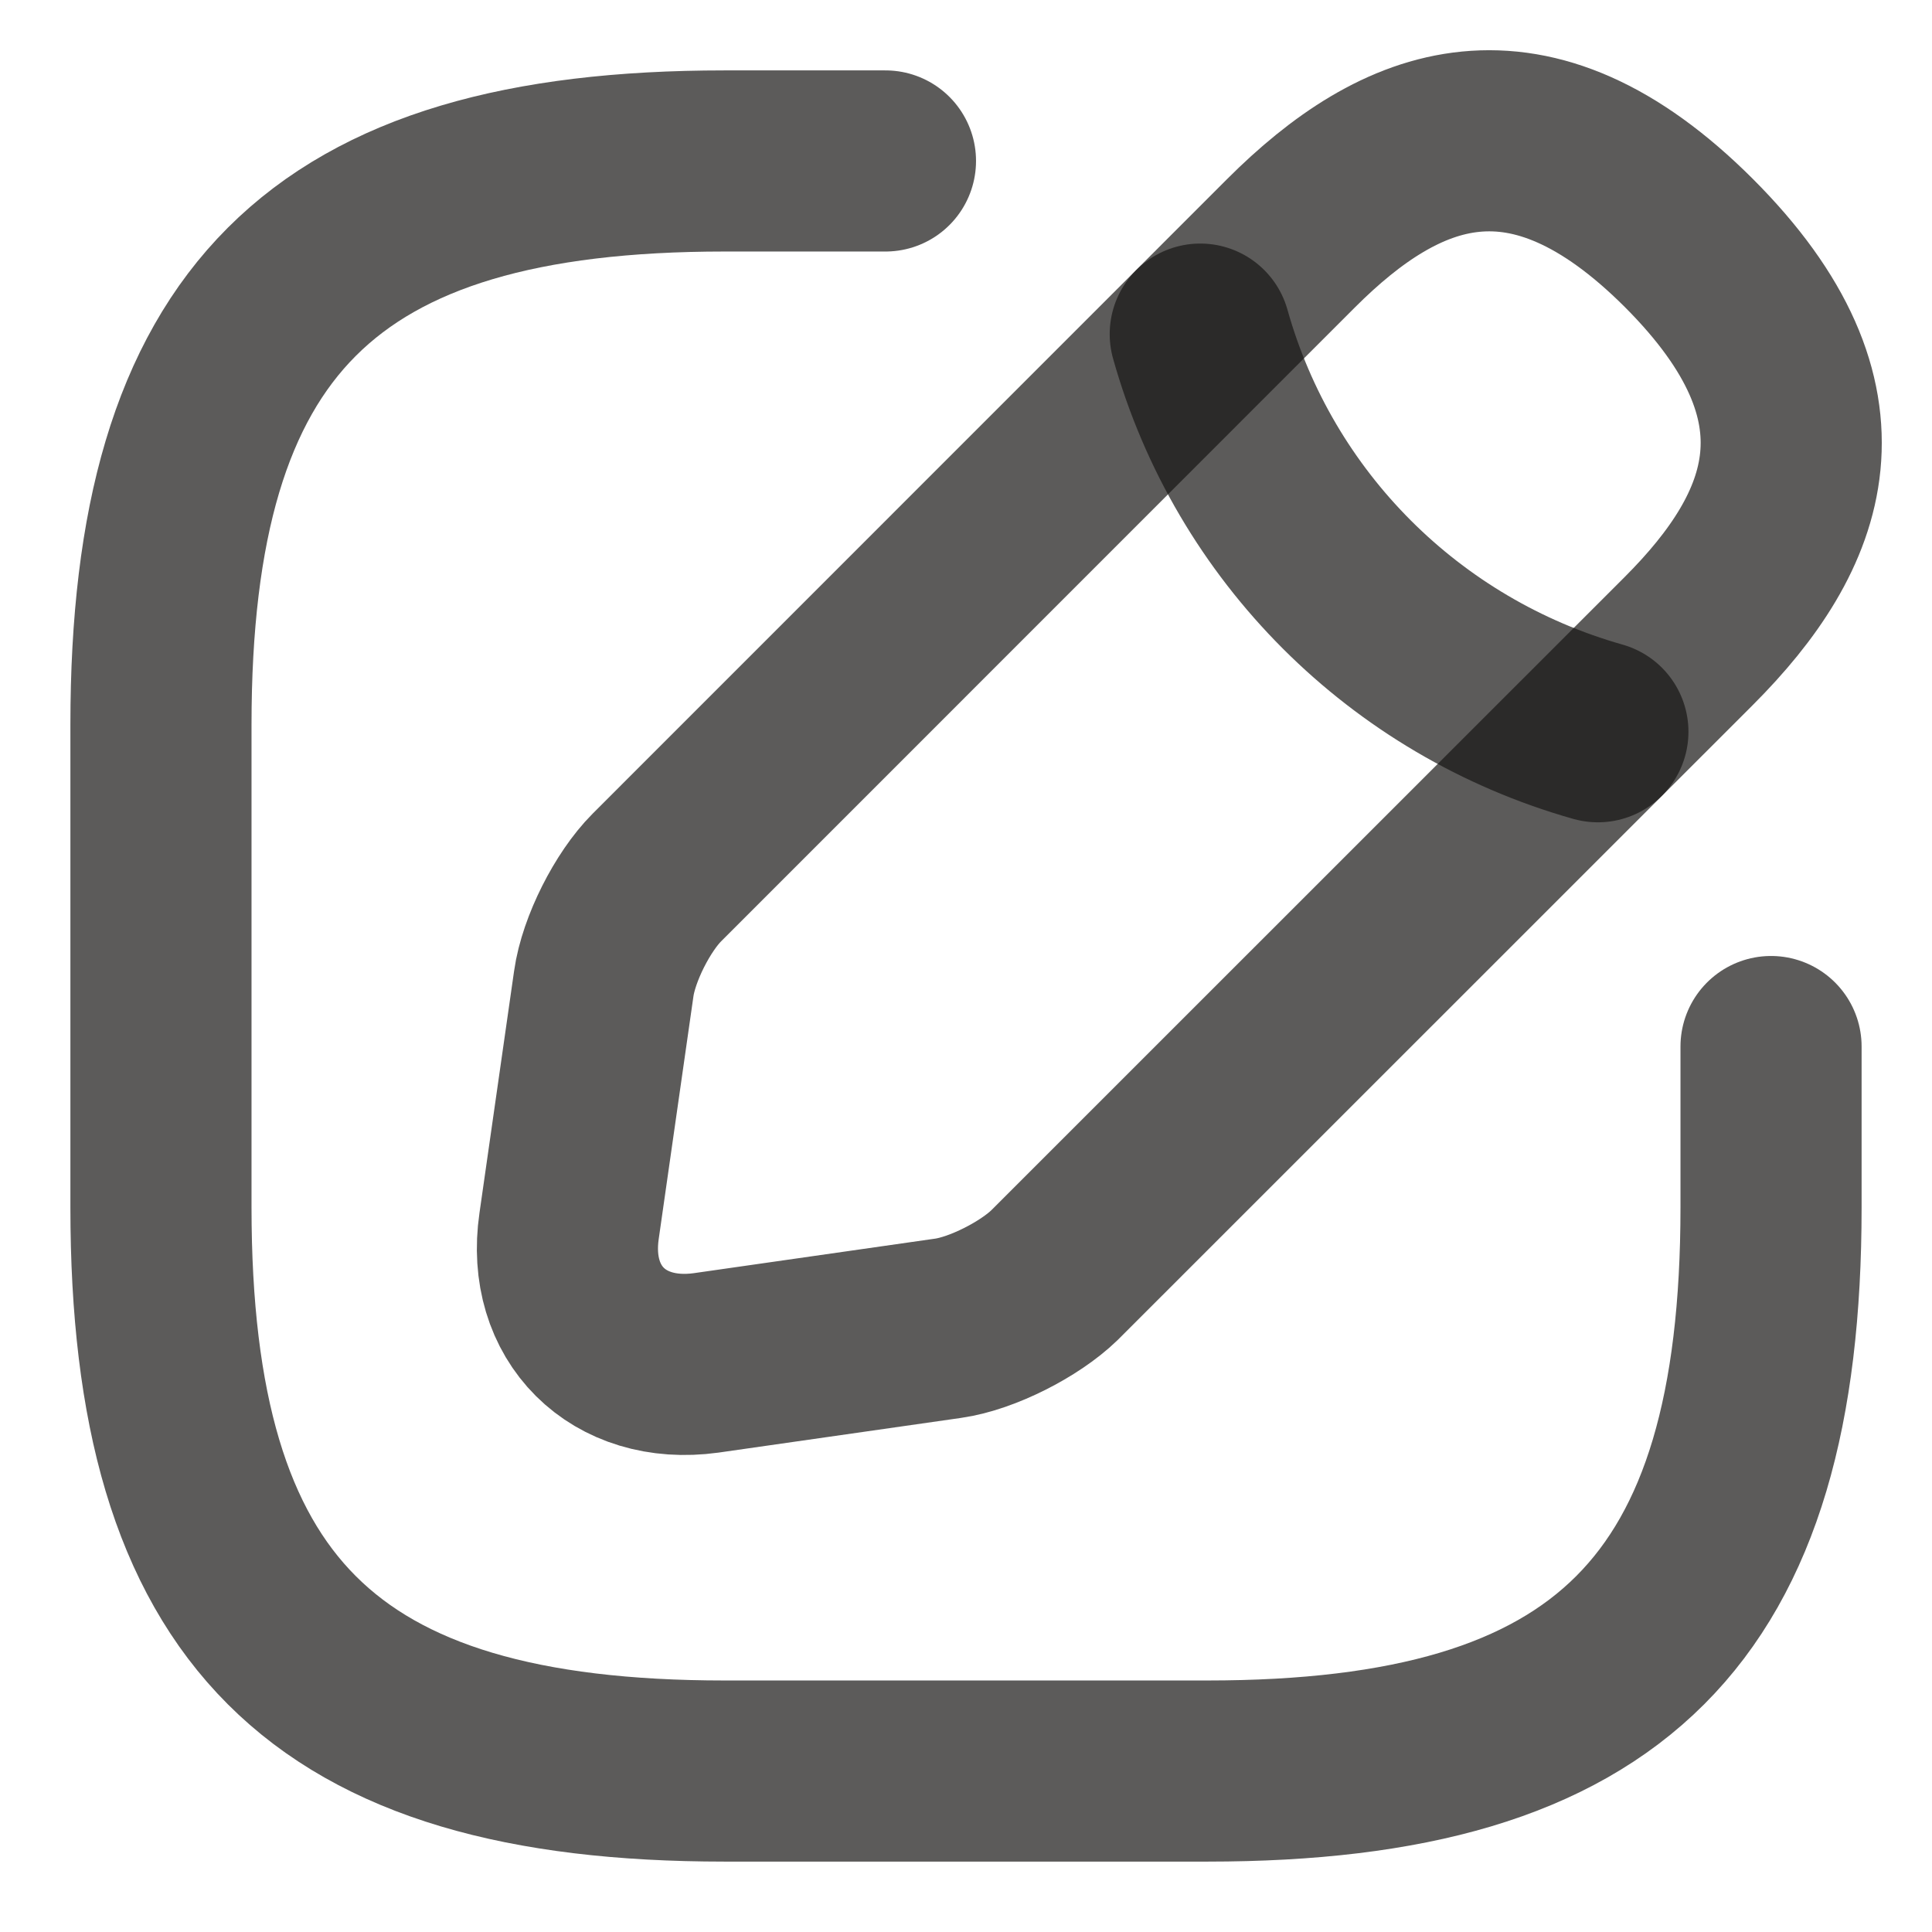
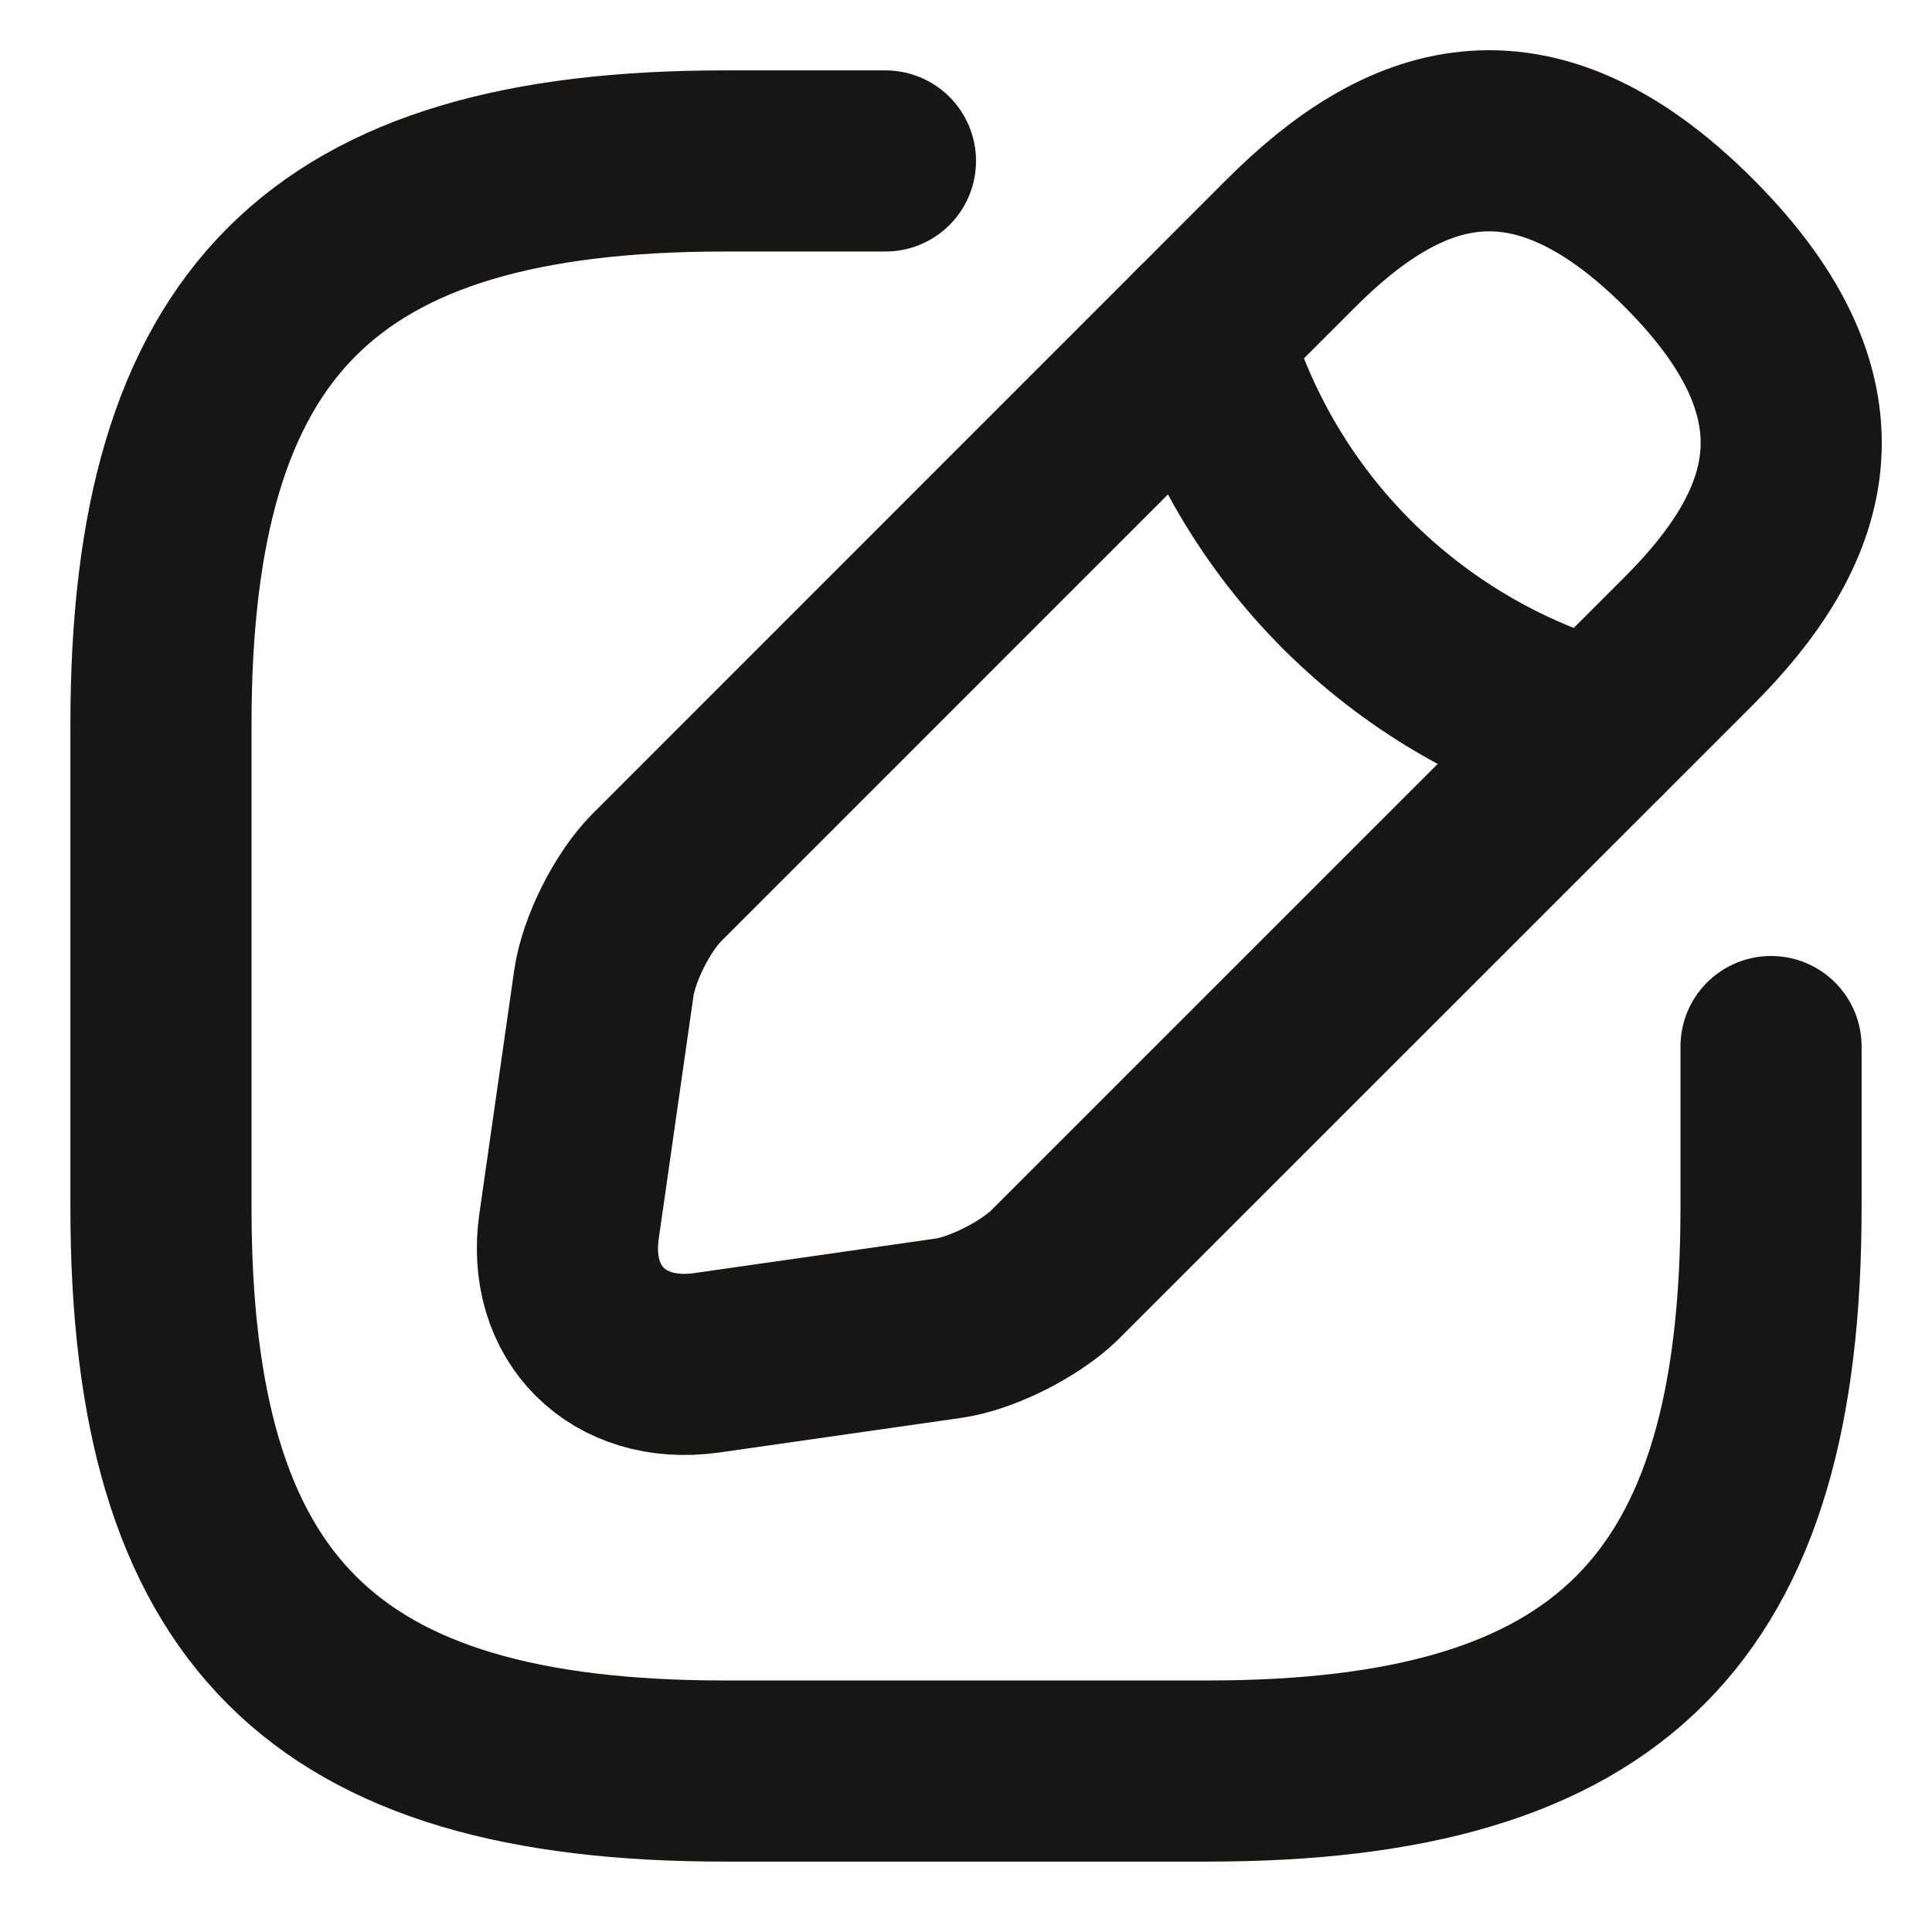
<svg xmlns="http://www.w3.org/2000/svg" width="16" height="16" viewBox="0 0 16 16" fill="none" stroke="#171614">
-   <path d="M7.333 1.333H6C2.667 1.333 1.333 2.667 1.333 6V10C1.333 13.333 2.667 14.667 6 14.667H10C13.333 14.667 14.667 13.333 14.667 10V8.667" stroke-opacity="0.7" stroke-width="1.5" stroke-linecap="round" stroke-linejoin="round" />
-   <path d="M10.693 2.013L5.44 7.267C5.24 7.467 5.04 7.86 5 8.147L4.713 10.153C4.607 10.88 5.12 11.387 5.847 11.287L7.853 11C8.133 10.96 8.527 10.76 8.733 10.56L13.987 5.307C14.893 4.4 15.32 3.347 13.987 2.013C12.653 0.68 11.6 1.107 10.693 2.013Z" stroke-opacity="0.7" stroke-width="1.5" stroke-miterlimit="10" stroke-linecap="round" stroke-linejoin="round" />
-   <path d="M9.94 2.767C10.387 4.36 11.633 5.607 13.233 6.06" stroke-opacity="0.7" stroke-width="1.5" stroke-miterlimit="10" stroke-linecap="round" stroke-linejoin="round" />
+   <path d="M7.333 1.333H6C2.667 1.333 1.333 2.667 1.333 6V10C1.333 13.333 2.667 14.667 6 14.667H10C13.333 14.667 14.667 13.333 14.667 10V8.667" stroke-width="1.5" stroke-linecap="round" stroke-linejoin="round" />
+   <path d="M10.693 2.013L5.44 7.267C5.24 7.467 5.04 7.86 5 8.147L4.713 10.153C4.607 10.88 5.12 11.387 5.847 11.287L7.853 11C8.133 10.96 8.527 10.76 8.733 10.56L13.987 5.307C14.893 4.4 15.32 3.347 13.987 2.013C12.653 0.68 11.6 1.107 10.693 2.013Z" stroke-width="1.5" stroke-miterlimit="10" stroke-linecap="round" stroke-linejoin="round" />
+   <path d="M9.94 2.767C10.387 4.36 11.633 5.607 13.233 6.06" stroke-width="1.5" stroke-miterlimit="10" stroke-linecap="round" stroke-linejoin="round" />
</svg>
